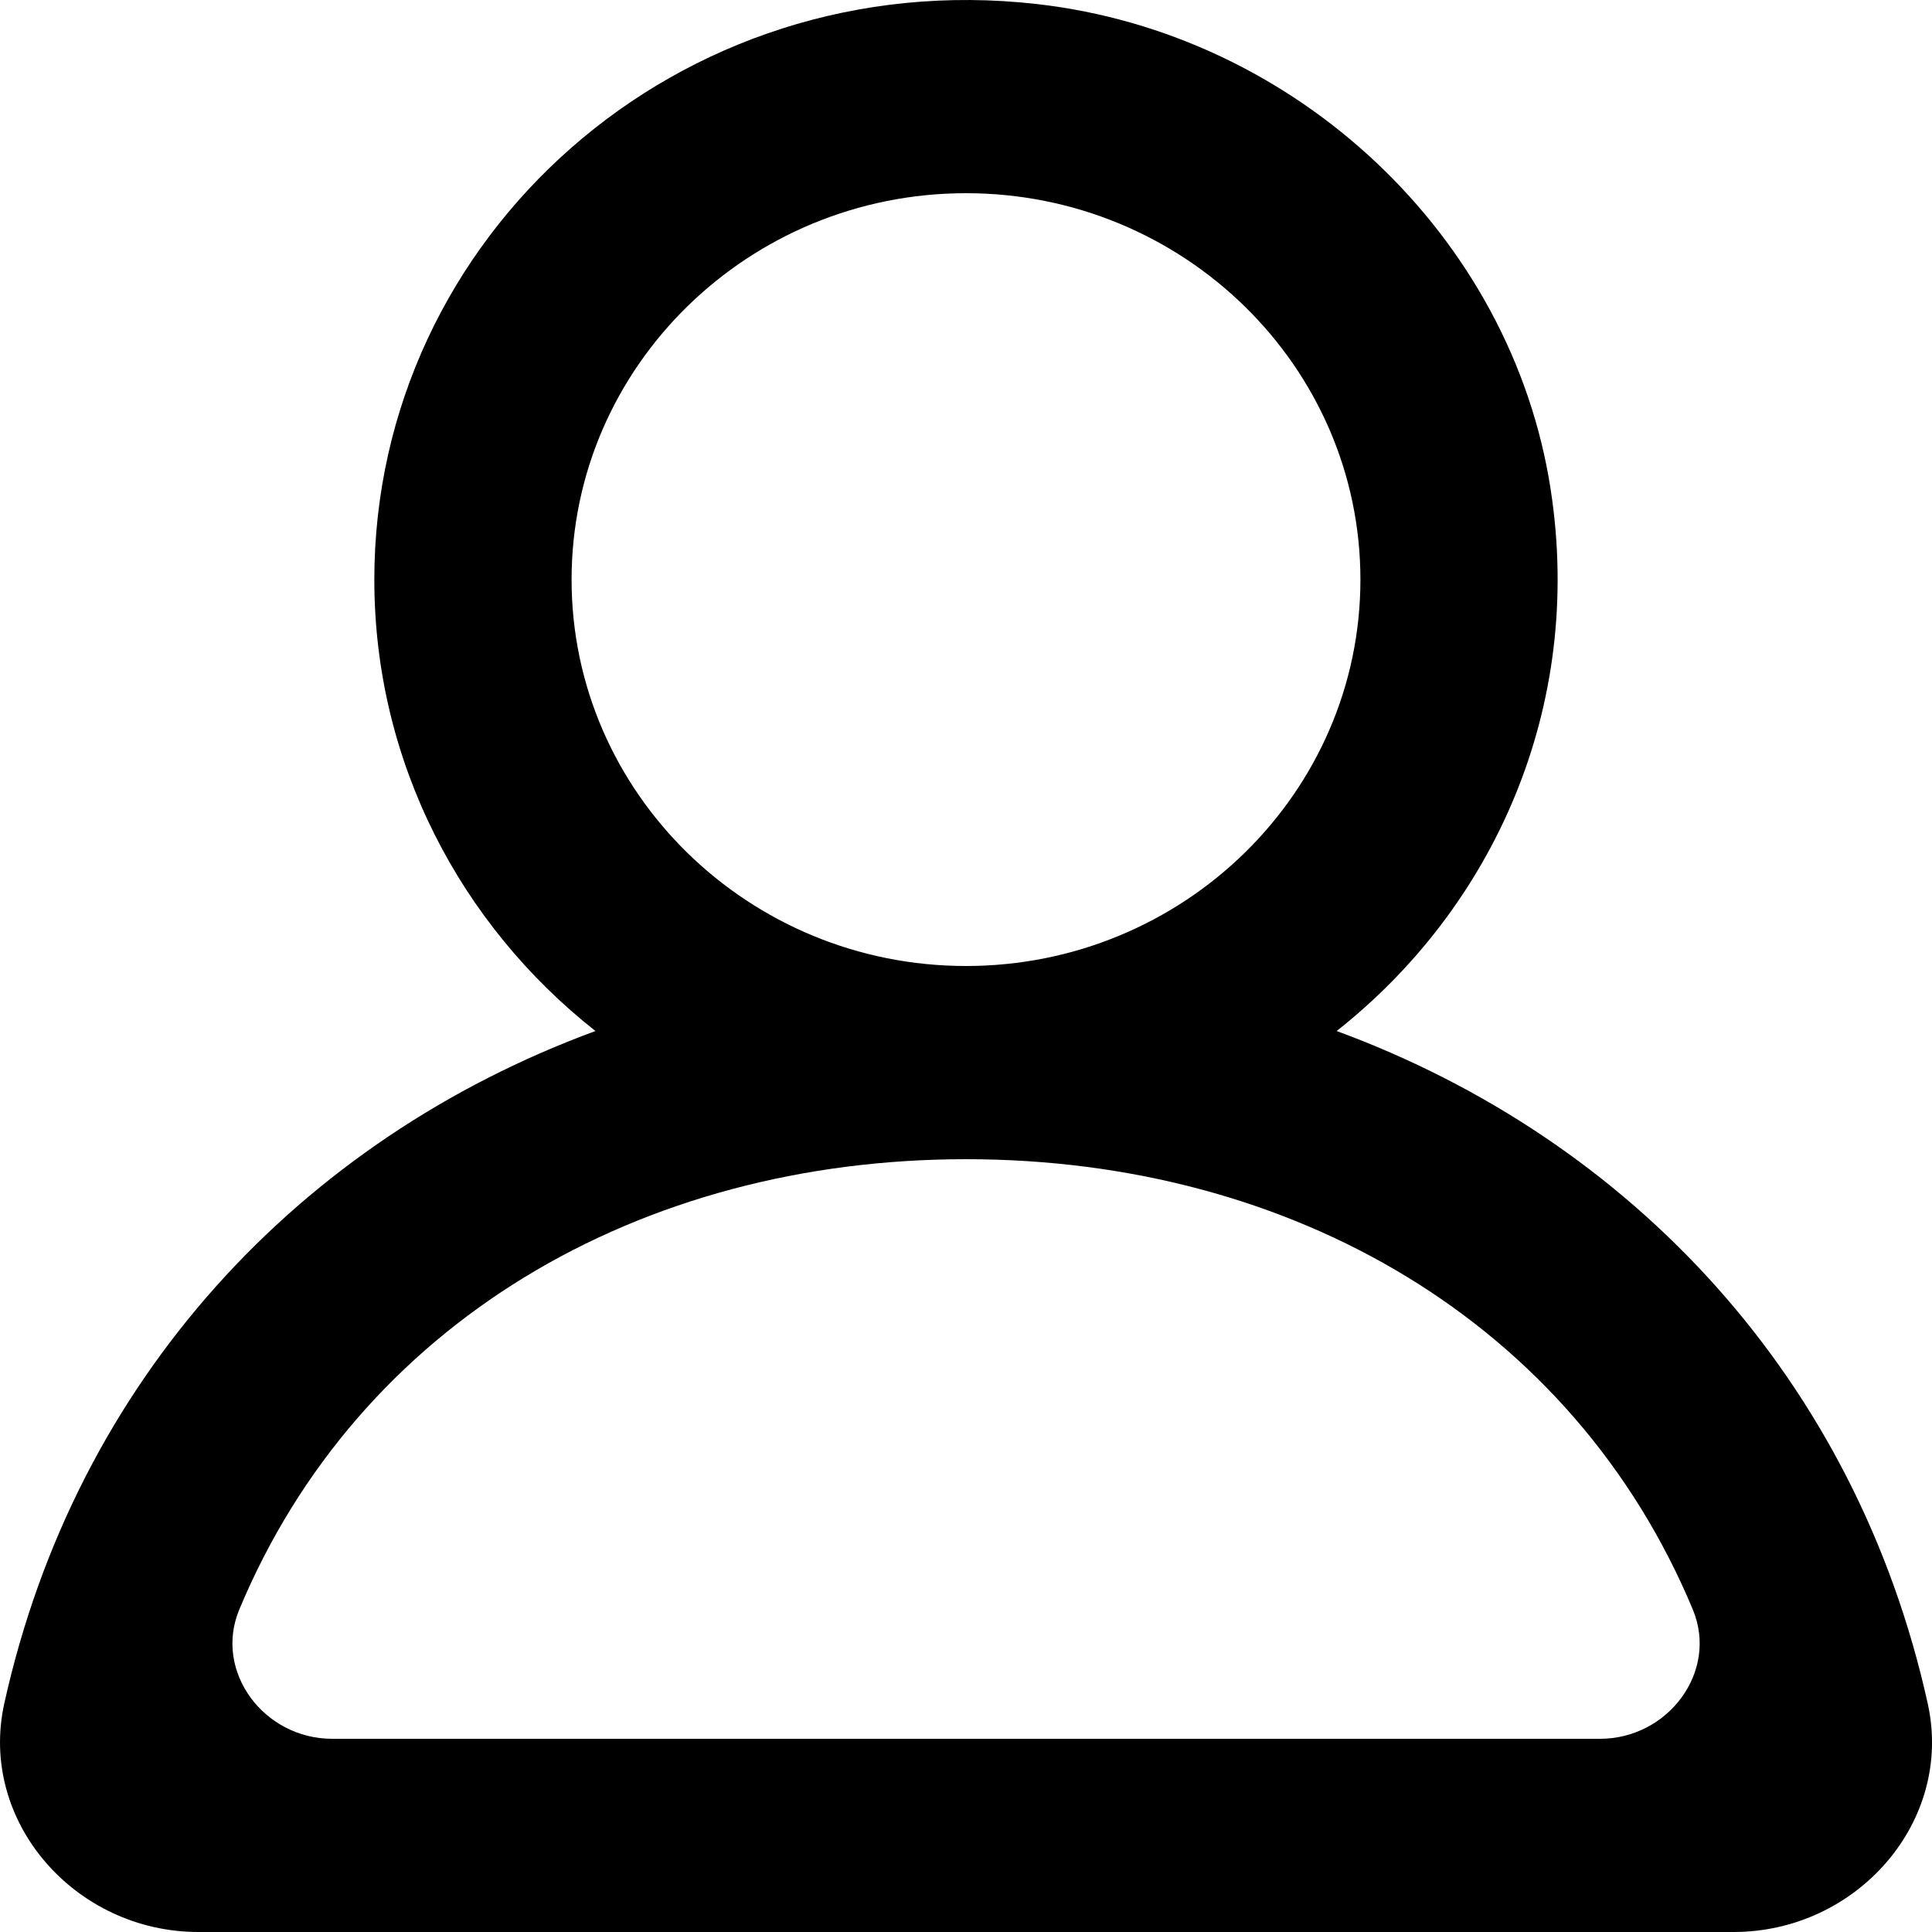
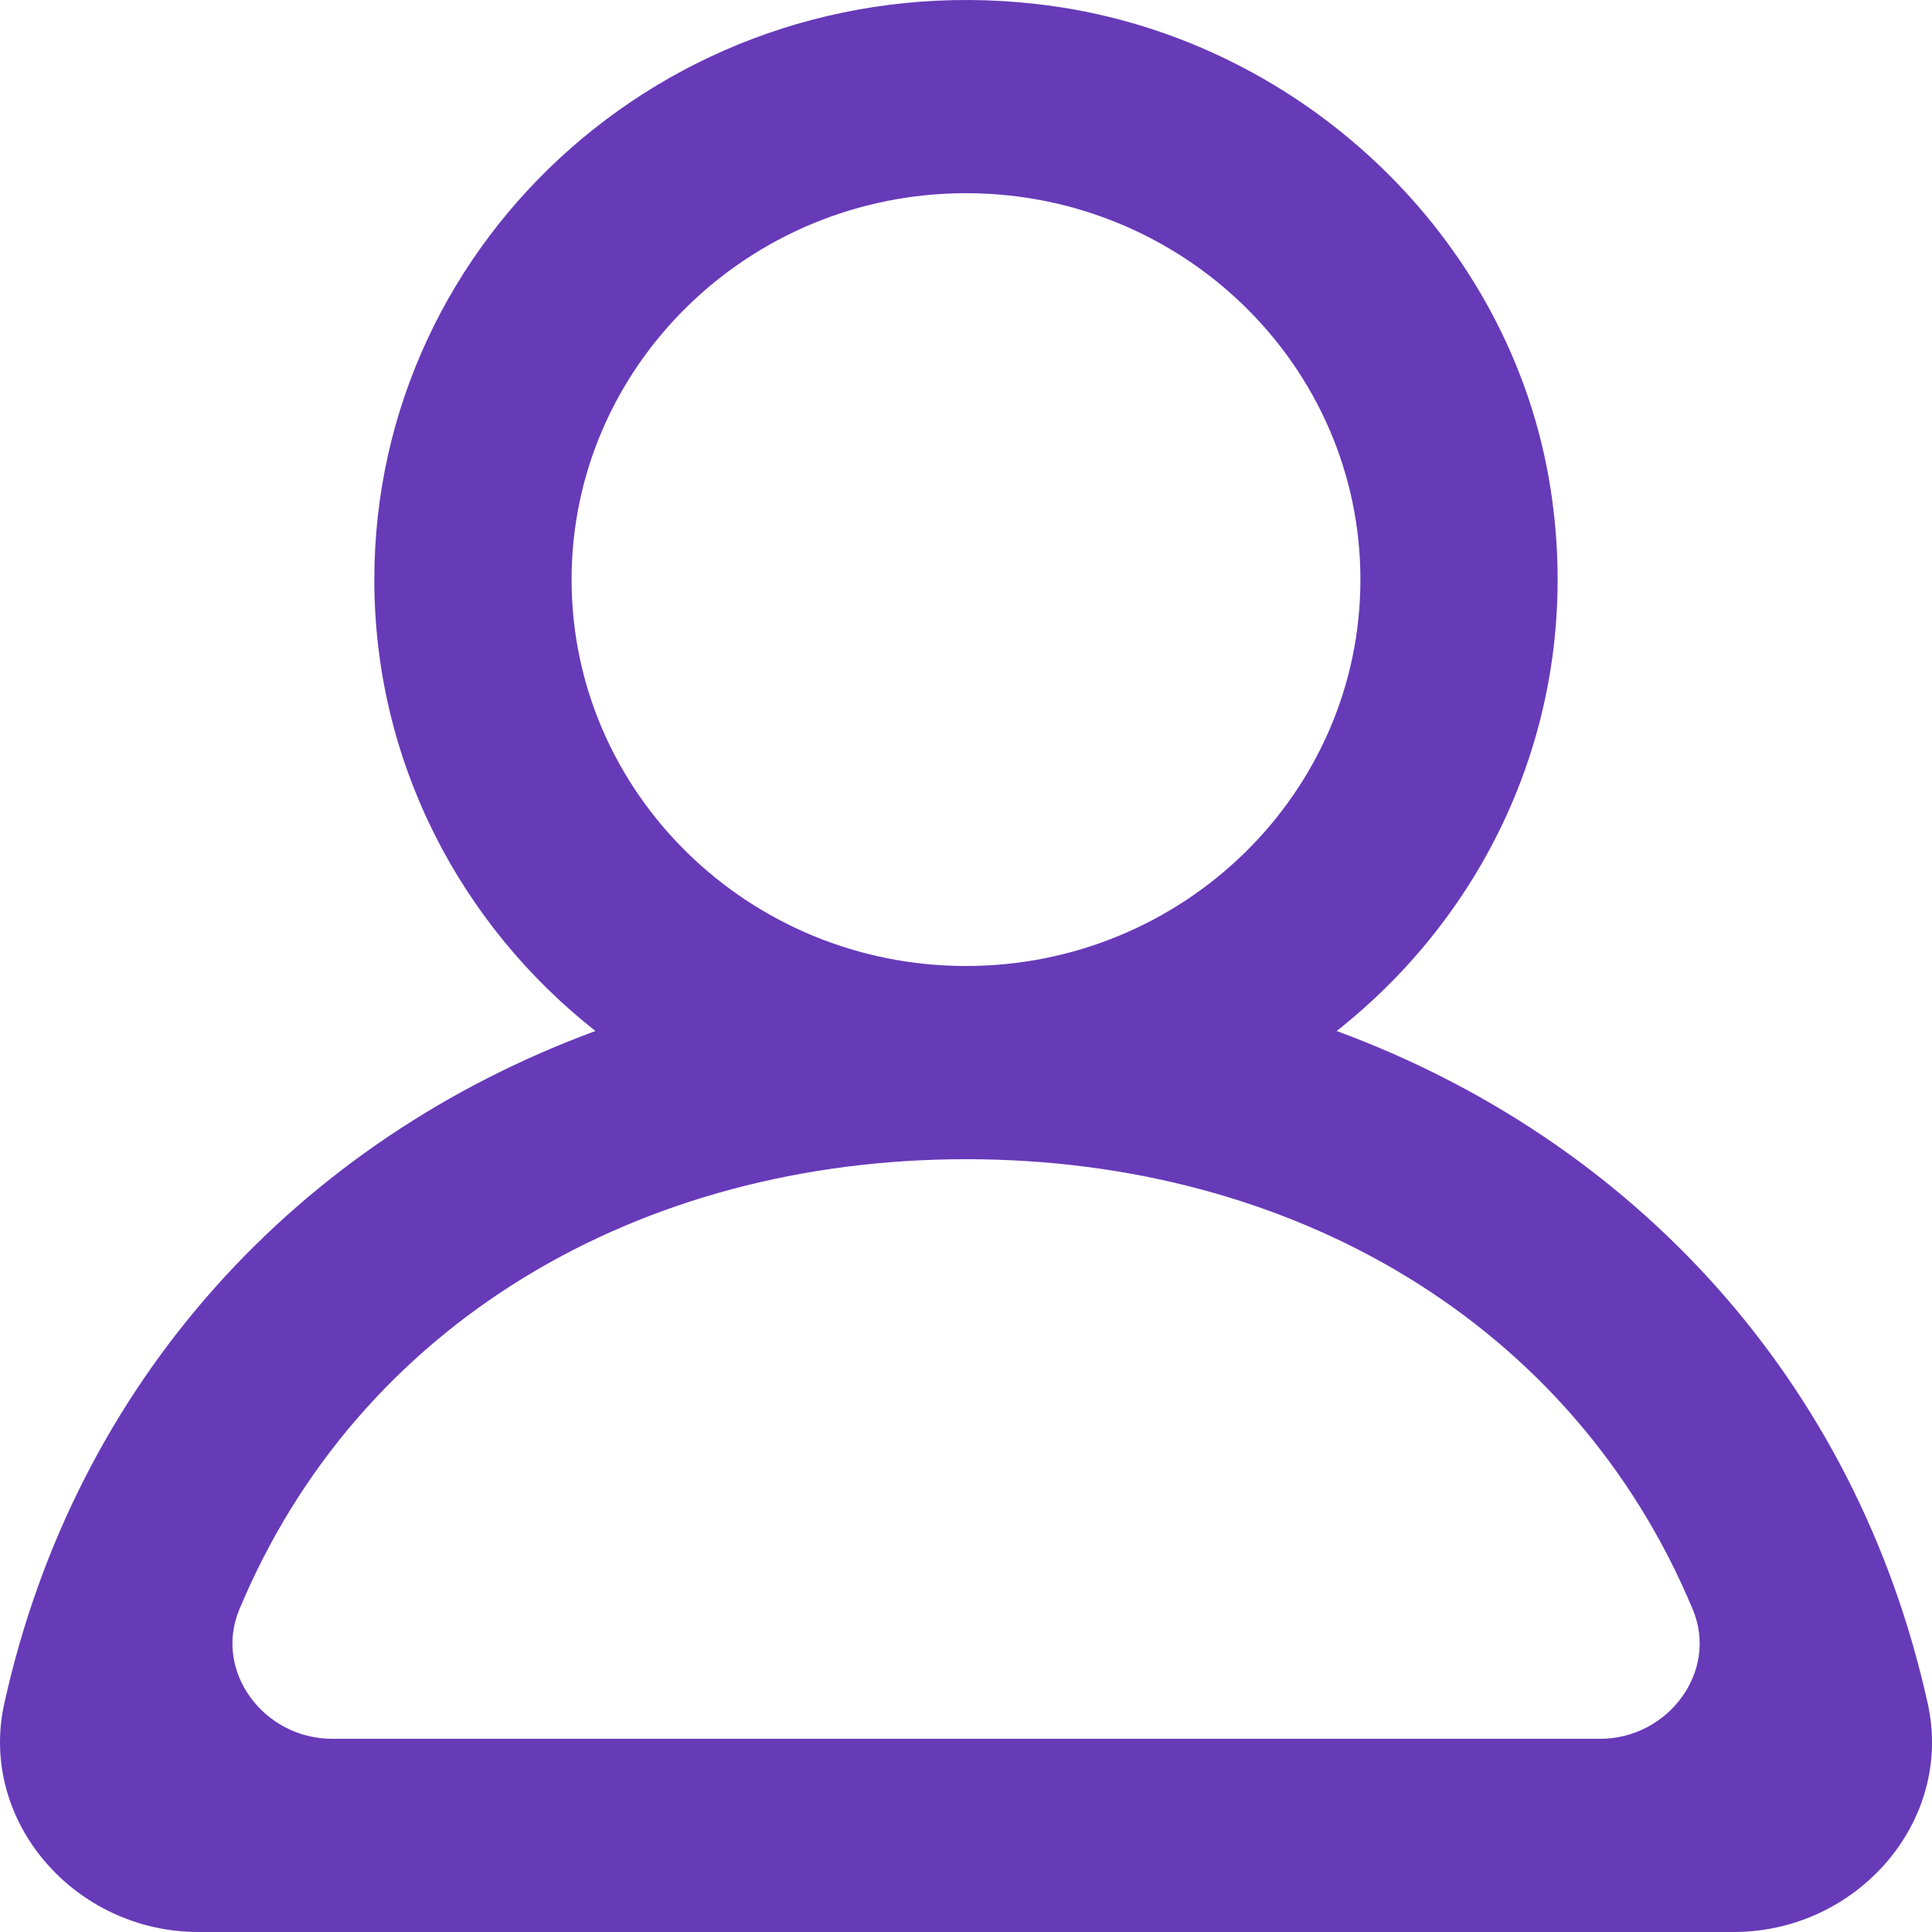
<svg xmlns="http://www.w3.org/2000/svg" width="800px" height="800px" viewBox="0 0 20 20" version="1.1">
  <defs>

</defs>
  <g id="Page-1" stroke="none" stroke-width="1" fill="none" fill-rule="evenodd">
-     <g id="Dribbble-Light-Preview" transform="translate(-140, -2159)" fill="#000000">
+     <g id="Dribbble-Light-Preview" transform="translate(-140, -2159)" fill="#673AB8">
      <g id="icons" transform="translate(56, 160)">
        <path d="M100.563,2017 L87.438,2017 C86.732,2017 86.21,2016.303 86.477,2015.662 C87.713,2012.698 90.617,2011 94,2011 C97.384,2011 100.288,2012.698 101.524,2015.662 C101.791,2016.303 101.269,2017 100.563,2017 M89.917,2005 C89.917,2002.794 91.749,2001 94,2001 C96.252,2001 98.083,2002.794 98.083,2005 C98.083,2007.206 96.252,2009 94,2009 C91.749,2009 89.917,2007.206 89.917,2005 M103.956,2016.636 C103.214,2013.277 100.892,2010.798 97.837,2009.673 C99.456,2008.396 100.4,2006.331 100.053,2004.07 C99.651,2001.447 97.424,1999.348 94.735,1999.042 C91.023,1998.619 87.875,2001.449 87.875,2005 C87.875,2006.89 88.769,2008.574 90.164,2009.673 C87.107,2010.798 84.787,2013.277 84.044,2016.636 C83.775,2017.857 84.779,2019 86.054,2019 L101.946,2019 C103.222,2019 104.226,2017.857 103.956,2016.636" id="profile_round-[#1342]">

</path>
      </g>
    </g>
  </g>
</svg>
